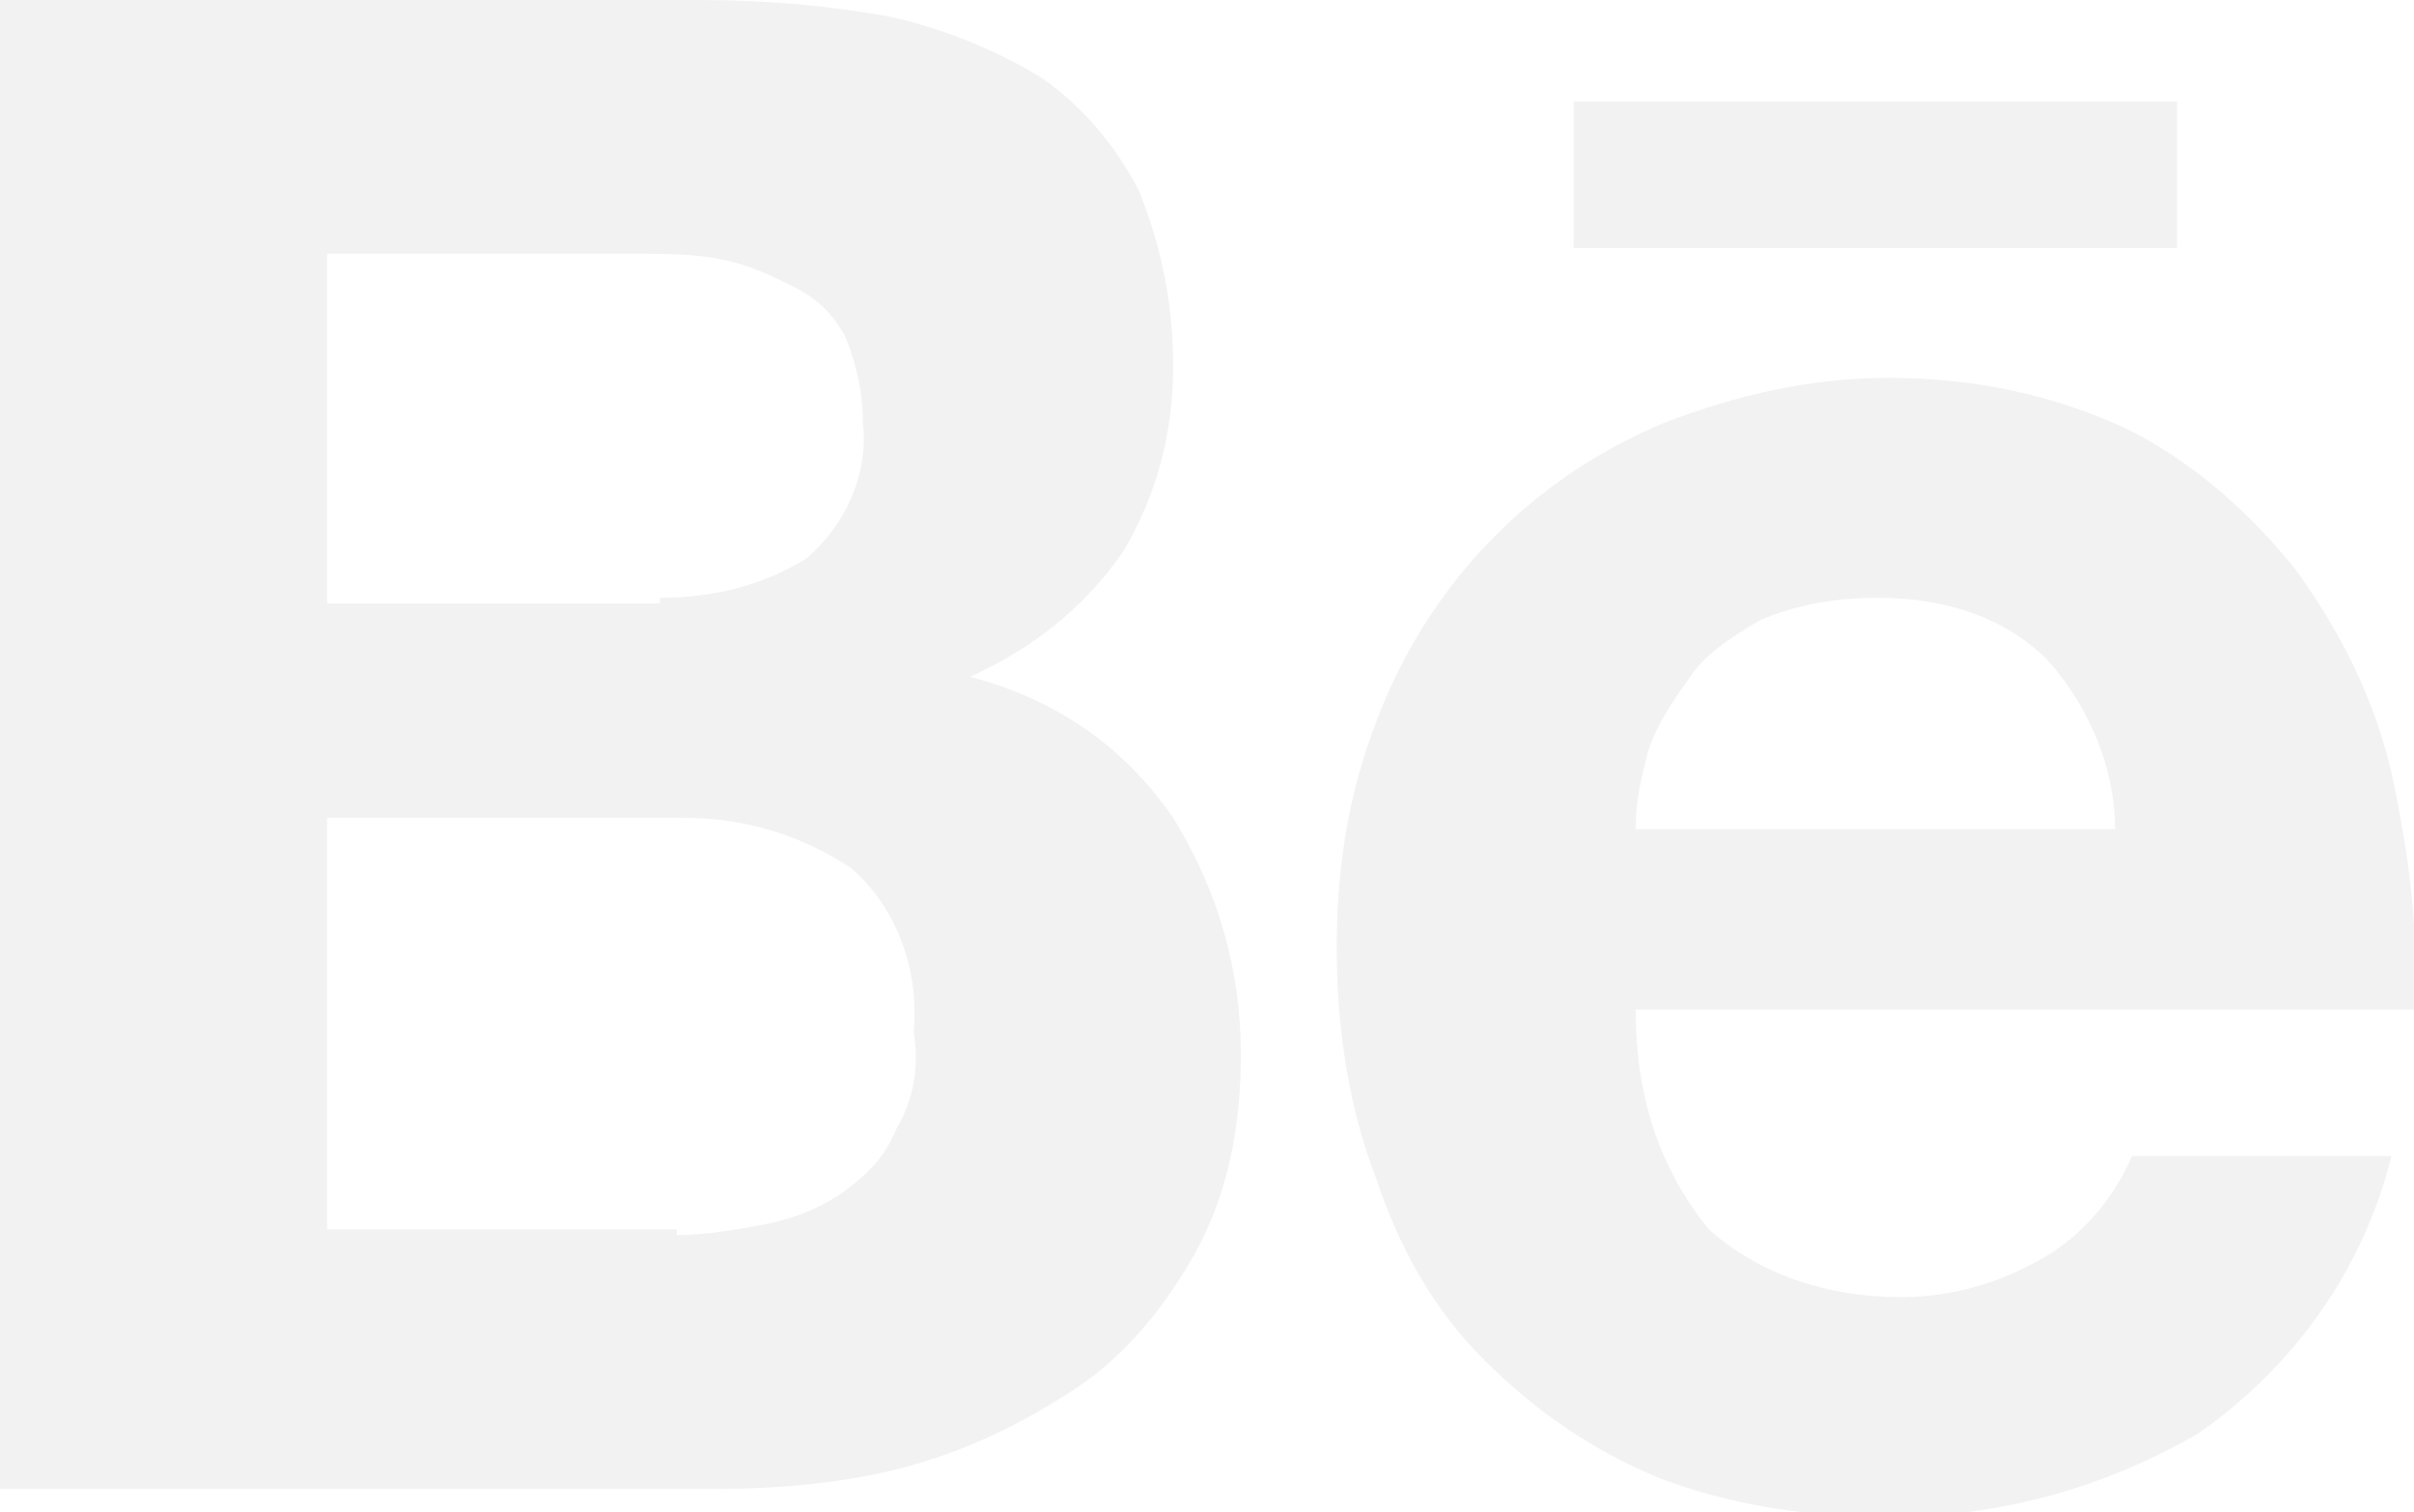
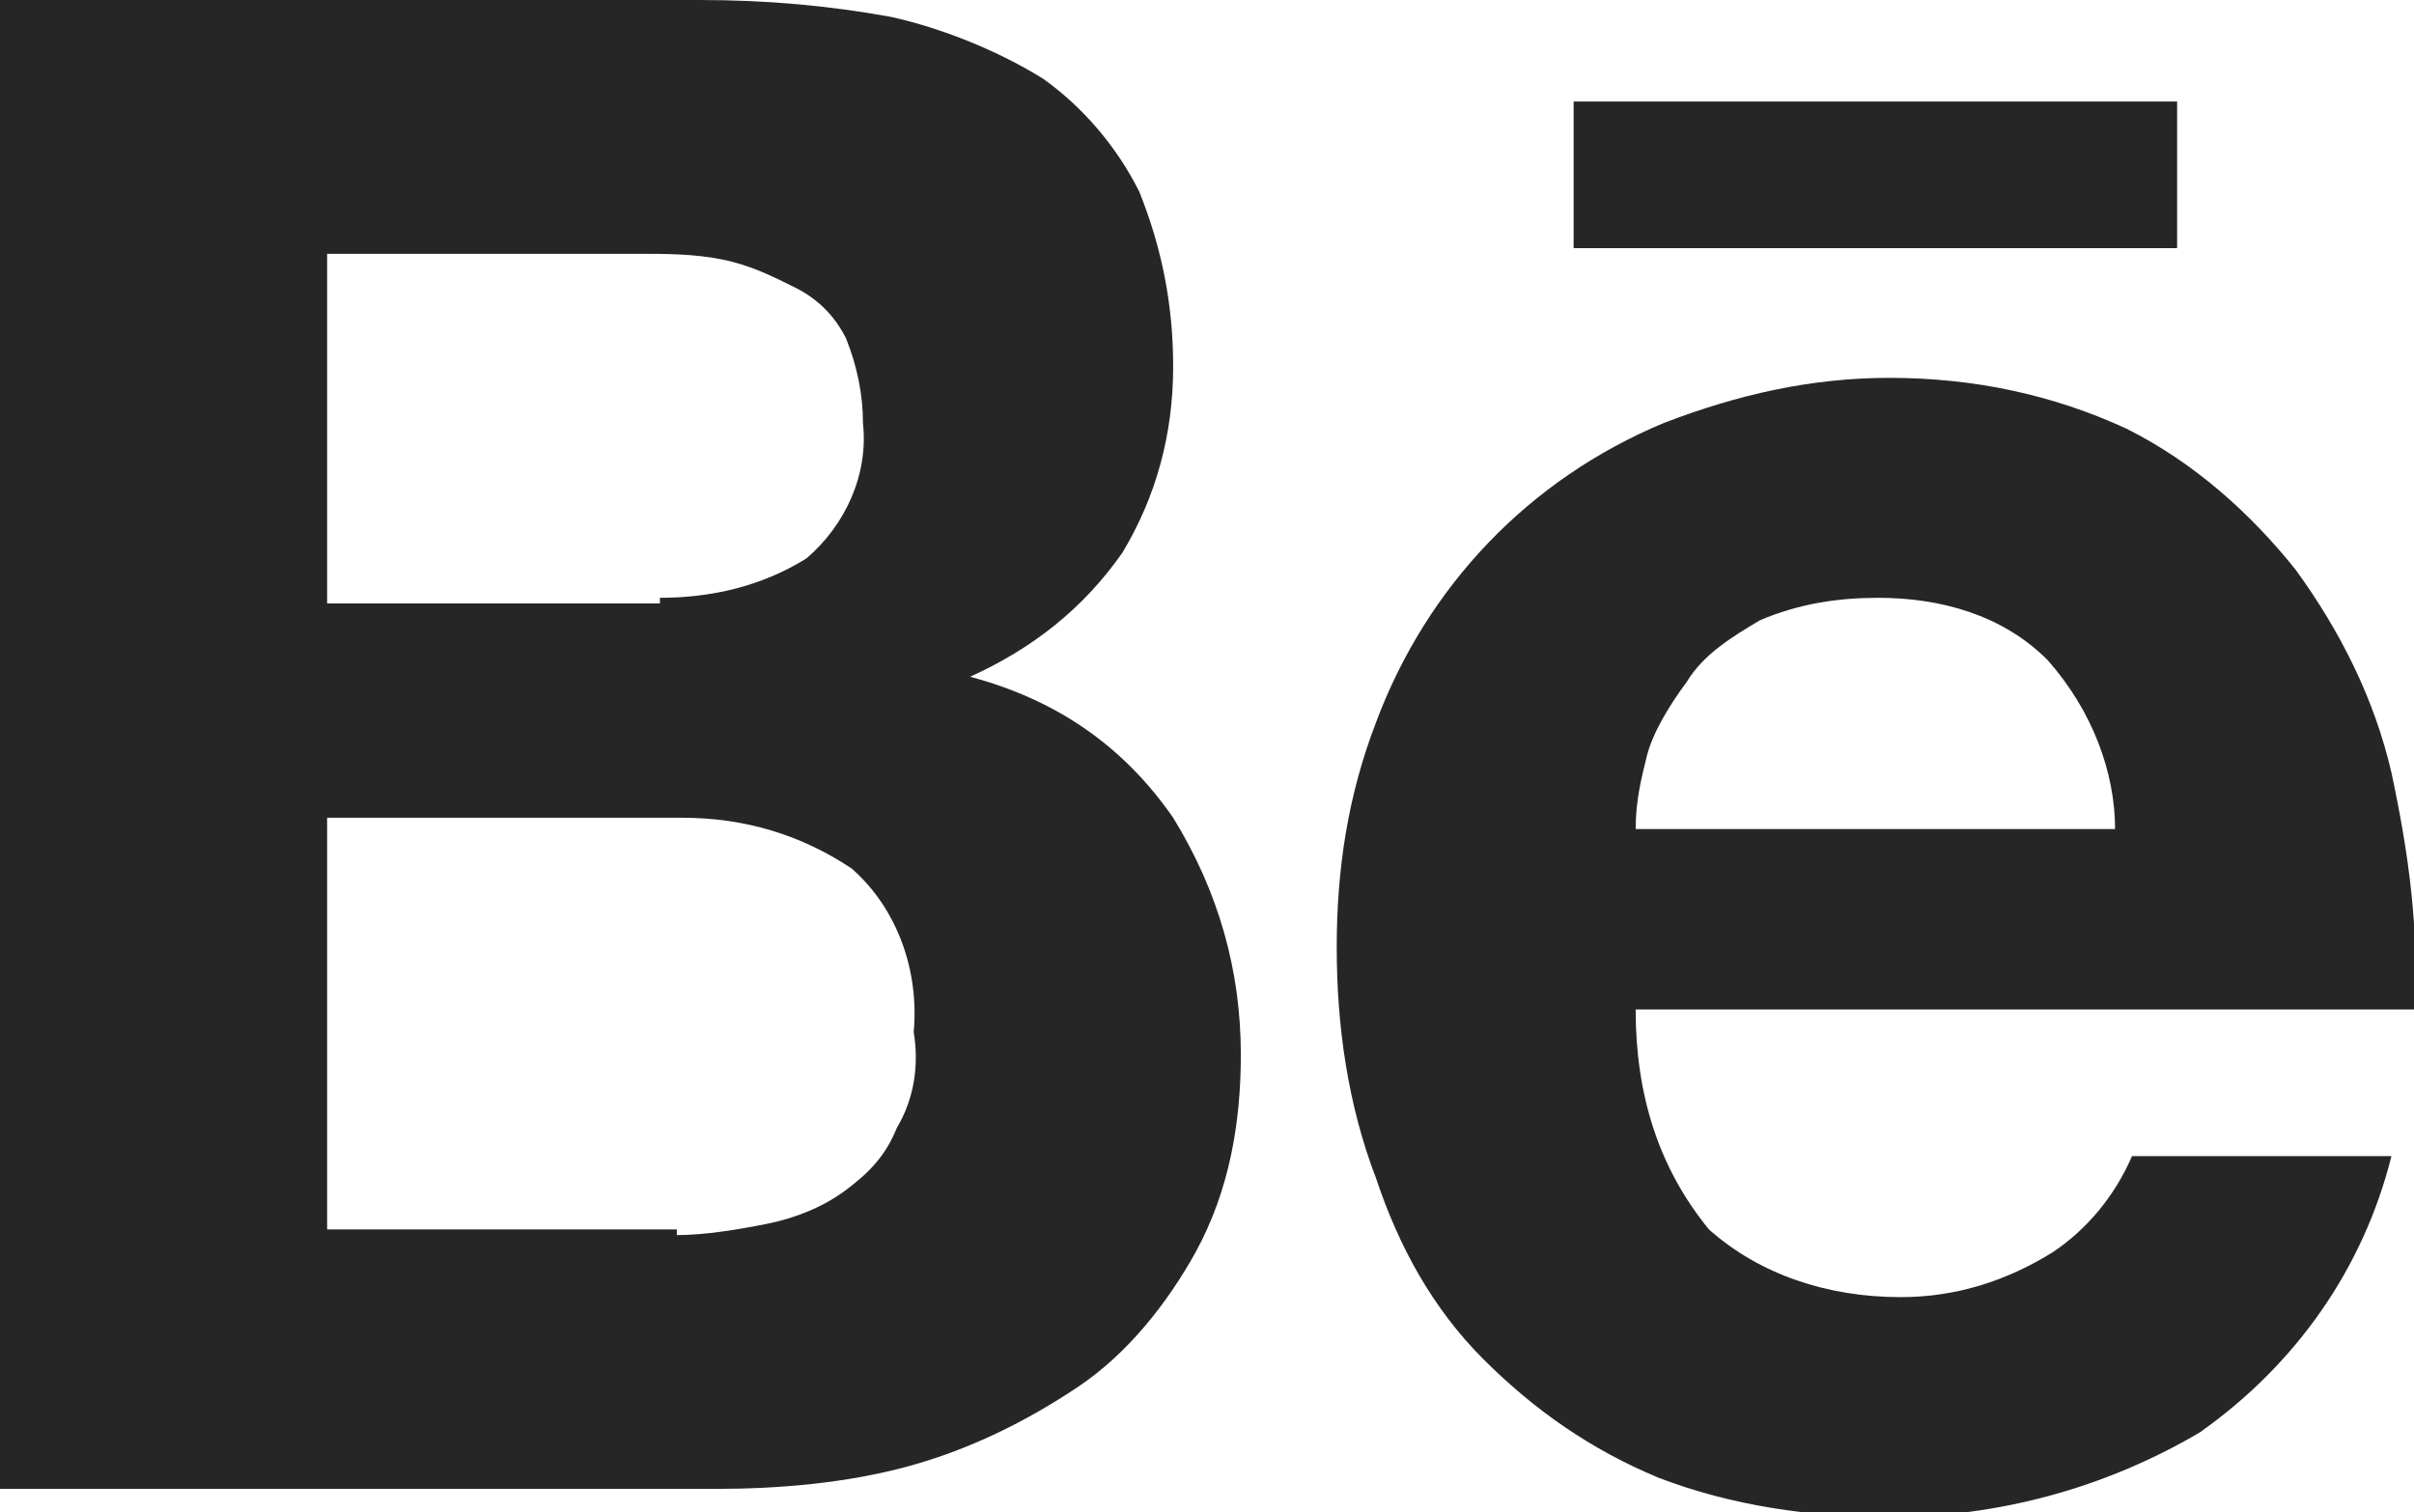
<svg xmlns="http://www.w3.org/2000/svg" version="1.1" id="Layer_1" x="0px" y="0px" viewBox="0 0 42.8 26.8" style="enable-background:new 0 0 42.8 26.8;" xml:space="preserve">
  <style type="text/css">
- 	.st0{fill:#F2F2F2;}
+ 	.st0{fill:#262626;}
</style>
  <g id="bbe36656-6ca7-4e7b-8ba3-37c5343fdc62">
    <g id="aeb5c75b-f460-4b9c-bf03-779955cfeb00">
      <path class="st0" d="M12.4,0c1.2,0,2.3,0.1,3.4,0.3c0.9,0.2,1.9,0.6,2.7,1.1c0.7,0.5,1.3,1.2,1.7,2c0.4,1,0.6,2,0.6,3.1    c0,1.2-0.3,2.3-0.9,3.3c-0.7,1-1.6,1.7-2.7,2.2c1.5,0.4,2.7,1.2,3.6,2.5c0.8,1.3,1.2,2.7,1.2,4.2c0,1.2-0.2,2.4-0.8,3.5    c-0.5,0.9-1.2,1.8-2.1,2.4s-1.9,1.1-3,1.4s-2.3,0.4-3.4,0.4H0V0H12.4 M11.7,10.6c0.9,0,1.8-0.2,2.6-0.7c0.7-0.6,1.1-1.5,1-2.4    c0-0.5-0.1-1-0.3-1.5c-0.2-0.4-0.5-0.7-0.9-0.9c-0.4-0.2-0.8-0.4-1.3-0.5s-1-0.1-1.5-0.1H5.8v6.2h5.9V10.6z M12,21.9    c0.5,0,1.1-0.1,1.6-0.2s1-0.3,1.4-0.6c0.4-0.3,0.7-0.6,0.9-1.1c0.3-0.5,0.4-1.1,0.3-1.7c0.1-1.1-0.3-2.2-1.1-2.9    c-0.9-0.6-1.9-0.9-3-0.9H5.8v7.3H12V21.9z" />
      <path class="st0" d="M30.3,21.8c0.9,0.8,2.1,1.2,3.4,1.2c1,0,1.9-0.3,2.7-0.8c0.6-0.4,1.1-1,1.4-1.7h4.6c-0.5,2-1.7,3.7-3.4,4.9    c-1.7,1-3.6,1.5-5.5,1.5c-1.4,0-2.8-0.2-4.1-0.7c-1.2-0.5-2.2-1.2-3.1-2.1s-1.5-2-1.9-3.2c-0.5-1.3-0.7-2.7-0.7-4.1s0.2-2.7,0.7-4    c0.9-2.4,2.7-4.3,5.1-5.3c1.3-0.5,2.6-0.8,4-0.8c1.5,0,2.9,0.3,4.2,0.9c1.2,0.6,2.2,1.5,3,2.5c0.8,1.1,1.4,2.3,1.7,3.6    c0.3,1.4,0.5,2.8,0.4,4.2H29C29,19.4,29.4,20.7,30.3,21.8 M36.3,11.7c-0.8-0.8-1.9-1.1-3-1.1c-0.7,0-1.4,0.1-2.1,0.4    c-0.5,0.3-1,0.6-1.3,1.1c-0.3,0.4-0.6,0.9-0.7,1.3c-0.1,0.4-0.2,0.8-0.2,1.3h8.5C37.5,13.7,37.1,12.6,36.3,11.7z" />
      <rect x="27.9" y="1.8" class="st0" width="10.7" height="2.6" />
    </g>
  </g>
</svg>
